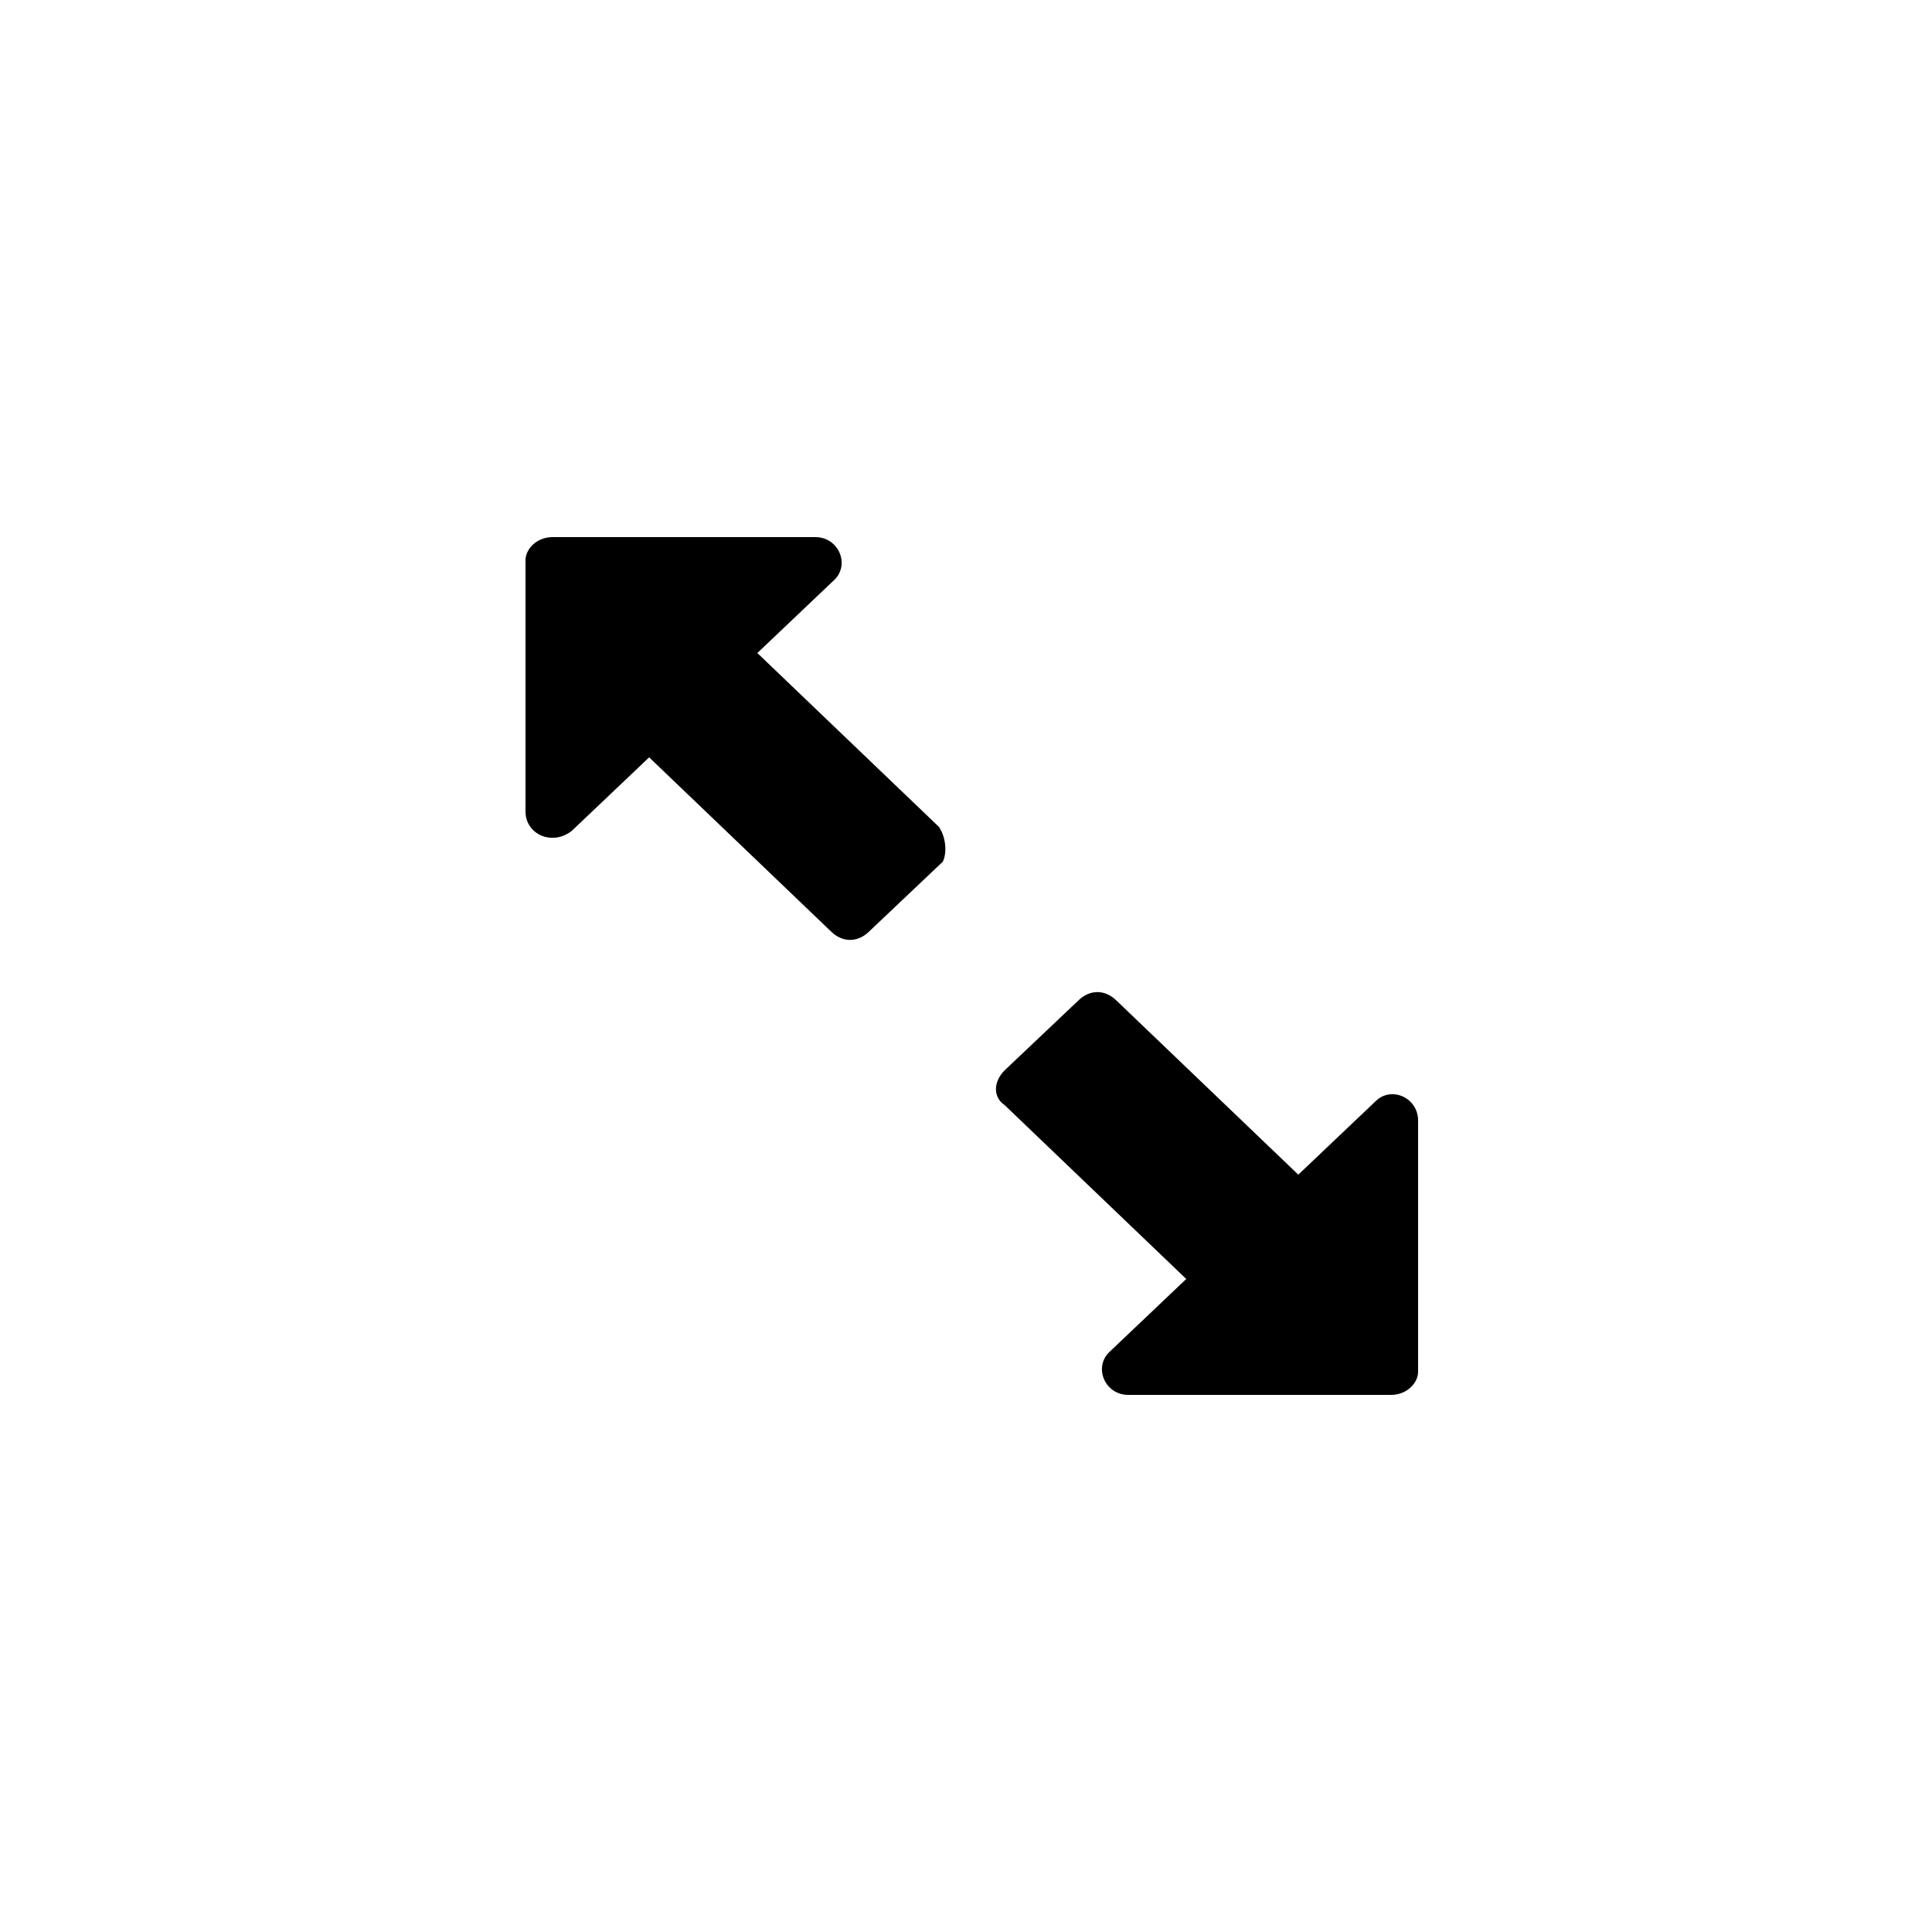
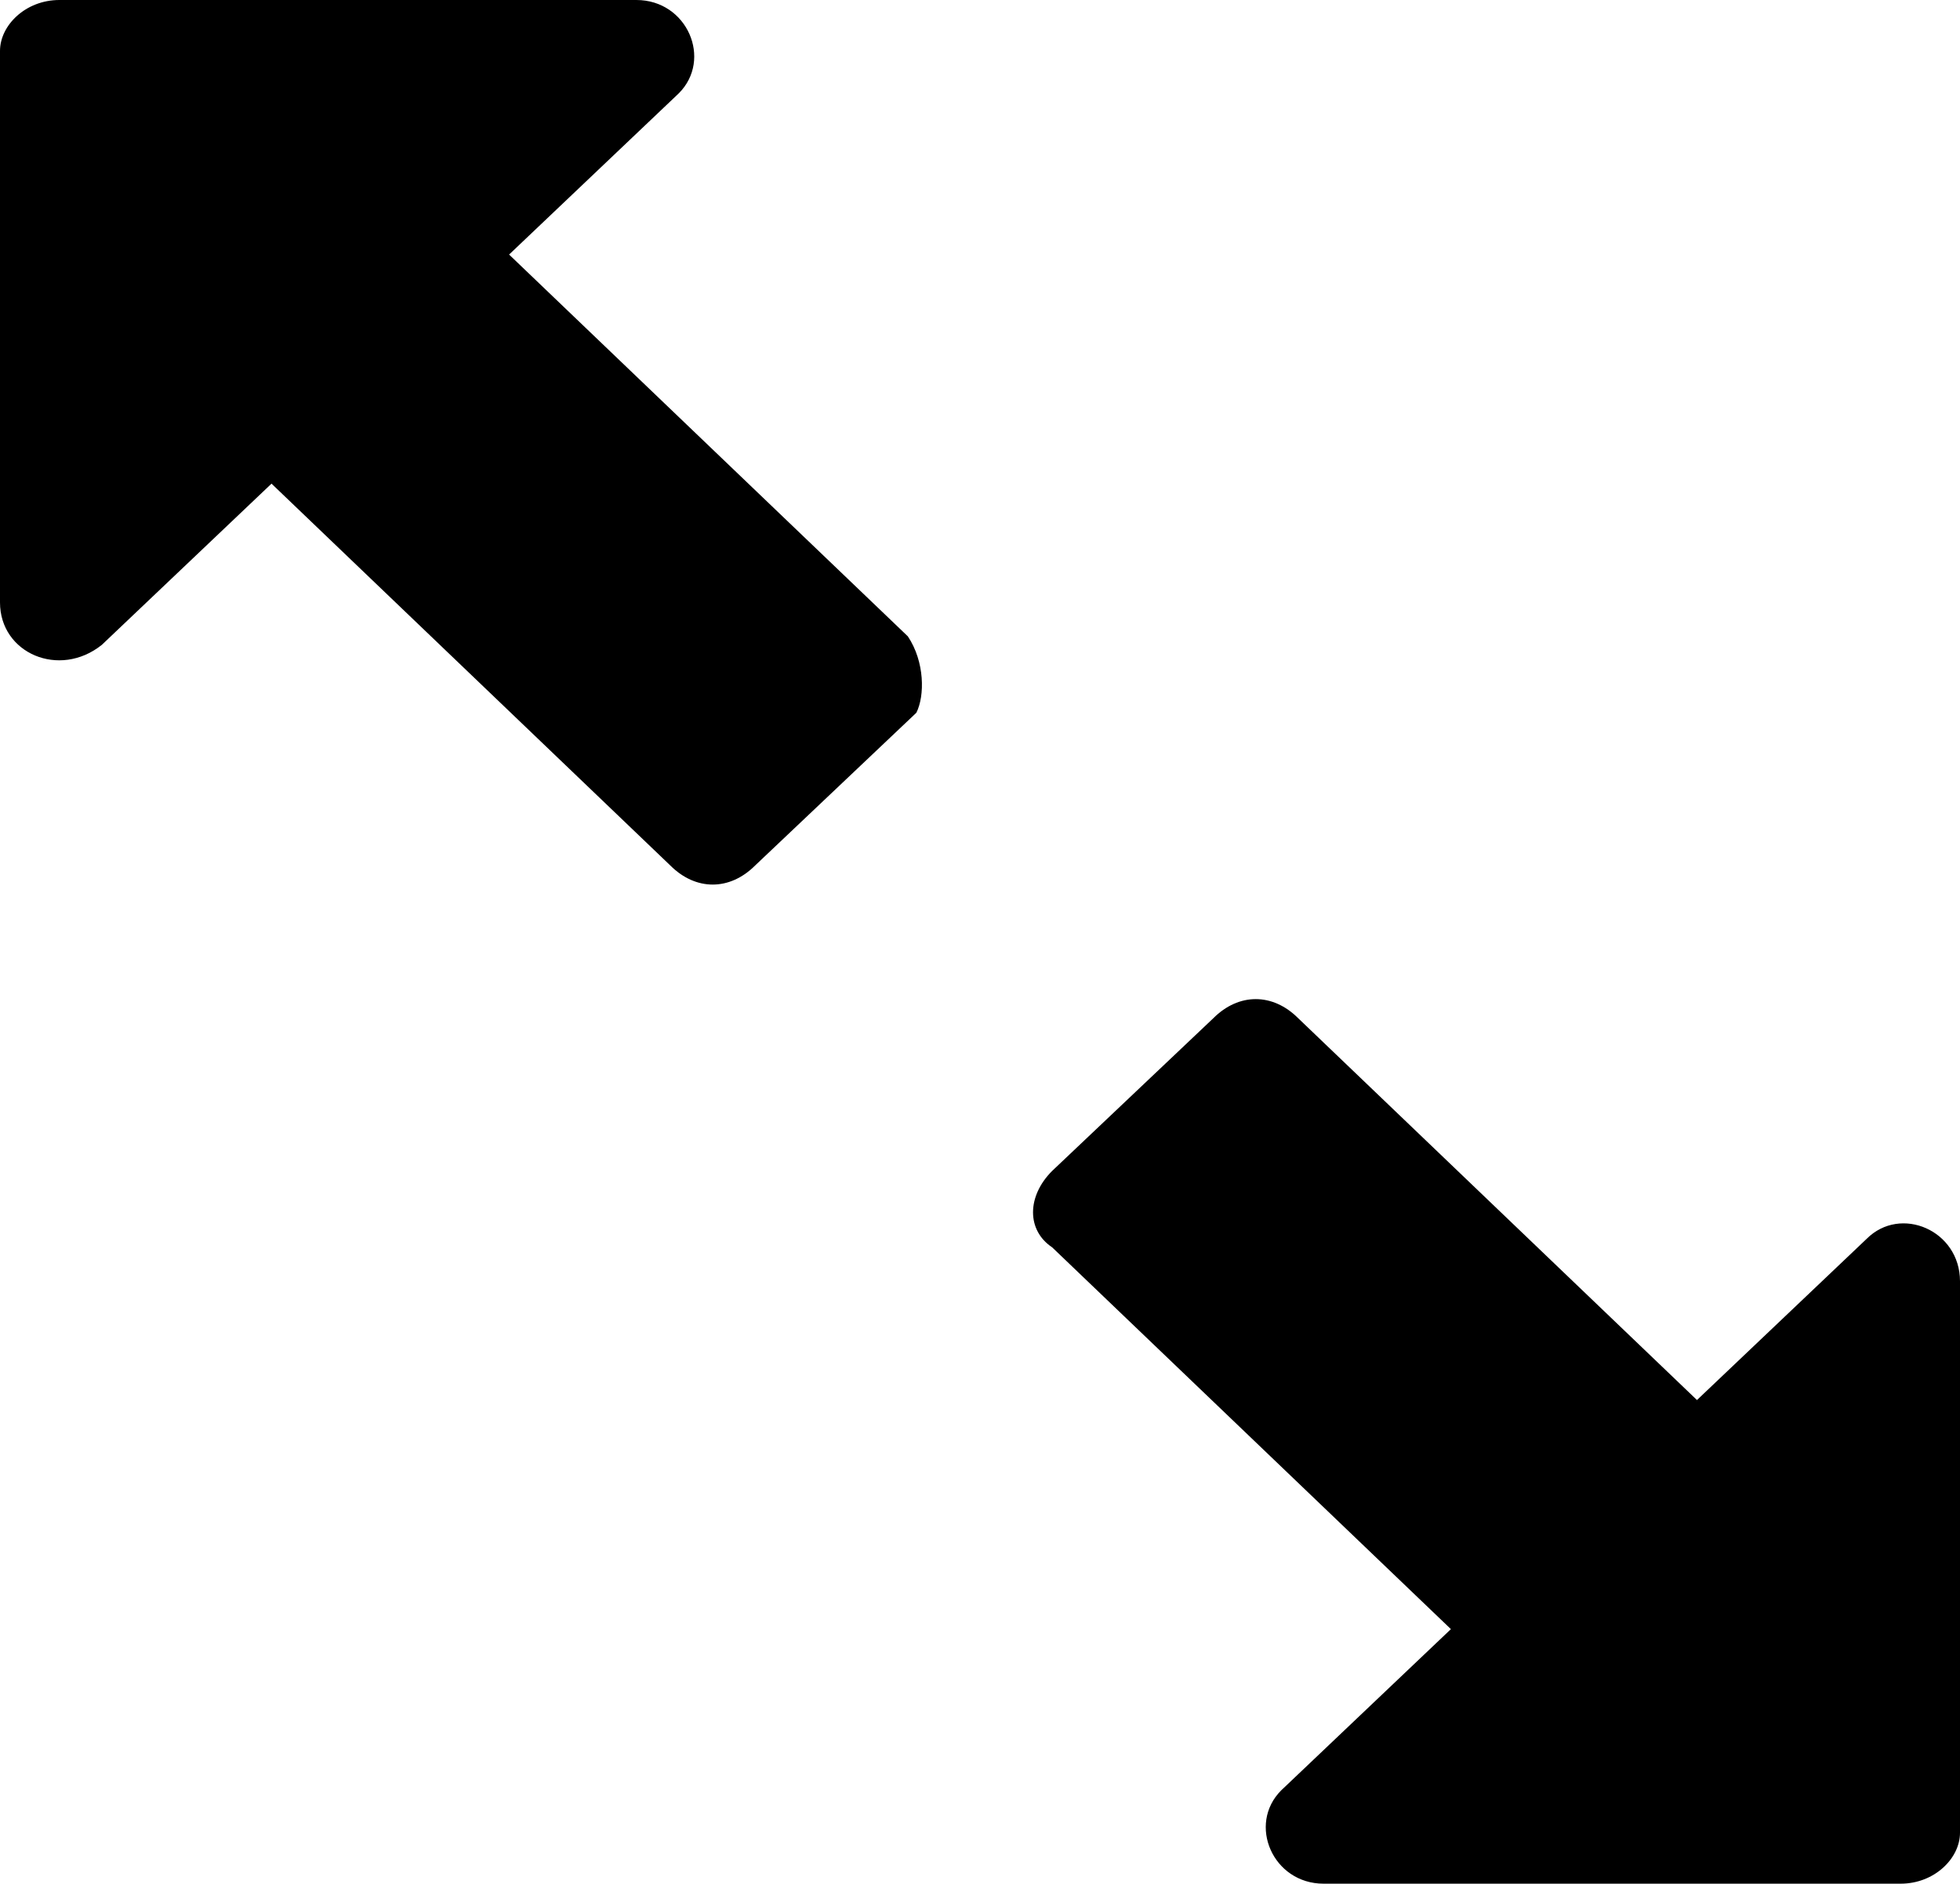
- <svg xmlns="http://www.w3.org/2000/svg" version="1.1" id="Calque_1" x="0px" y="0px" viewBox="0 0 50 50" style="enable-background:new 0 0 50 50;" xml:space="preserve">
+ <svg xmlns="http://www.w3.org/2000/svg" version="1.1" id="Calque_1" x="0px" y="0px" viewBox="0 0 23.1 22.2" style="enable-background:new 0 0 23.1 22.2;" xml:space="preserve">
  <g>
    <g>
      <g>
-         <path d="M35.6,28.5l-2,1.9l-4.7-4.5c-0.3-0.3-0.7-0.3-1,0L26,27.7c-0.3,0.3-0.3,0.7,0,0.9l4.7,4.5l-2,1.9     c-0.4,0.4-0.1,1.1,0.5,1.1H36c0.4,0,0.7-0.3,0.7-0.6V29C36.7,28.4,36,28.1,35.6,28.5z" />
+         <path d="M22,14.6l-2,1.9L15.3,12c-0.3-0.3-0.7-0.3-1,0l-1.9,1.8c-0.3,0.3-0.3,0.7,0,0.9l4.7,4.5l-2,1.9c-0.4,0.4-0.1,1.1,0.5,1.1     h6.8c0.4,0,0.7-0.3,0.7-0.6v-6.5C23.1,14.5,22.4,14.2,22,14.6z" />
      </g>
    </g>
    <g>
      <g>
-         <path d="M24.3,21.4l-4.7-4.5l2-1.9c0.4-0.4,0.1-1.1-0.5-1.1h-6.8c-0.4,0-0.7,0.3-0.7,0.6v6.5c0,0.6,0.7,0.9,1.2,0.5l2-1.9     l4.7,4.5c0.3,0.3,0.7,0.3,1,0l1.9-1.8C24.5,22.1,24.5,21.7,24.3,21.4z" />
+         <path d="M10.7,7.5L6,3l2-1.9C8.4,0.7,8.1,0,7.5,0H0.7C0.3,0,0,0.3,0,0.6v6.5C0,7.7,0.7,8,1.2,7.6l2-1.9l4.7,4.5     c0.3,0.3,0.7,0.3,1,0l1.9-1.8C10.9,8.2,10.9,7.8,10.7,7.5z" />
      </g>
    </g>
  </g>
</svg>
